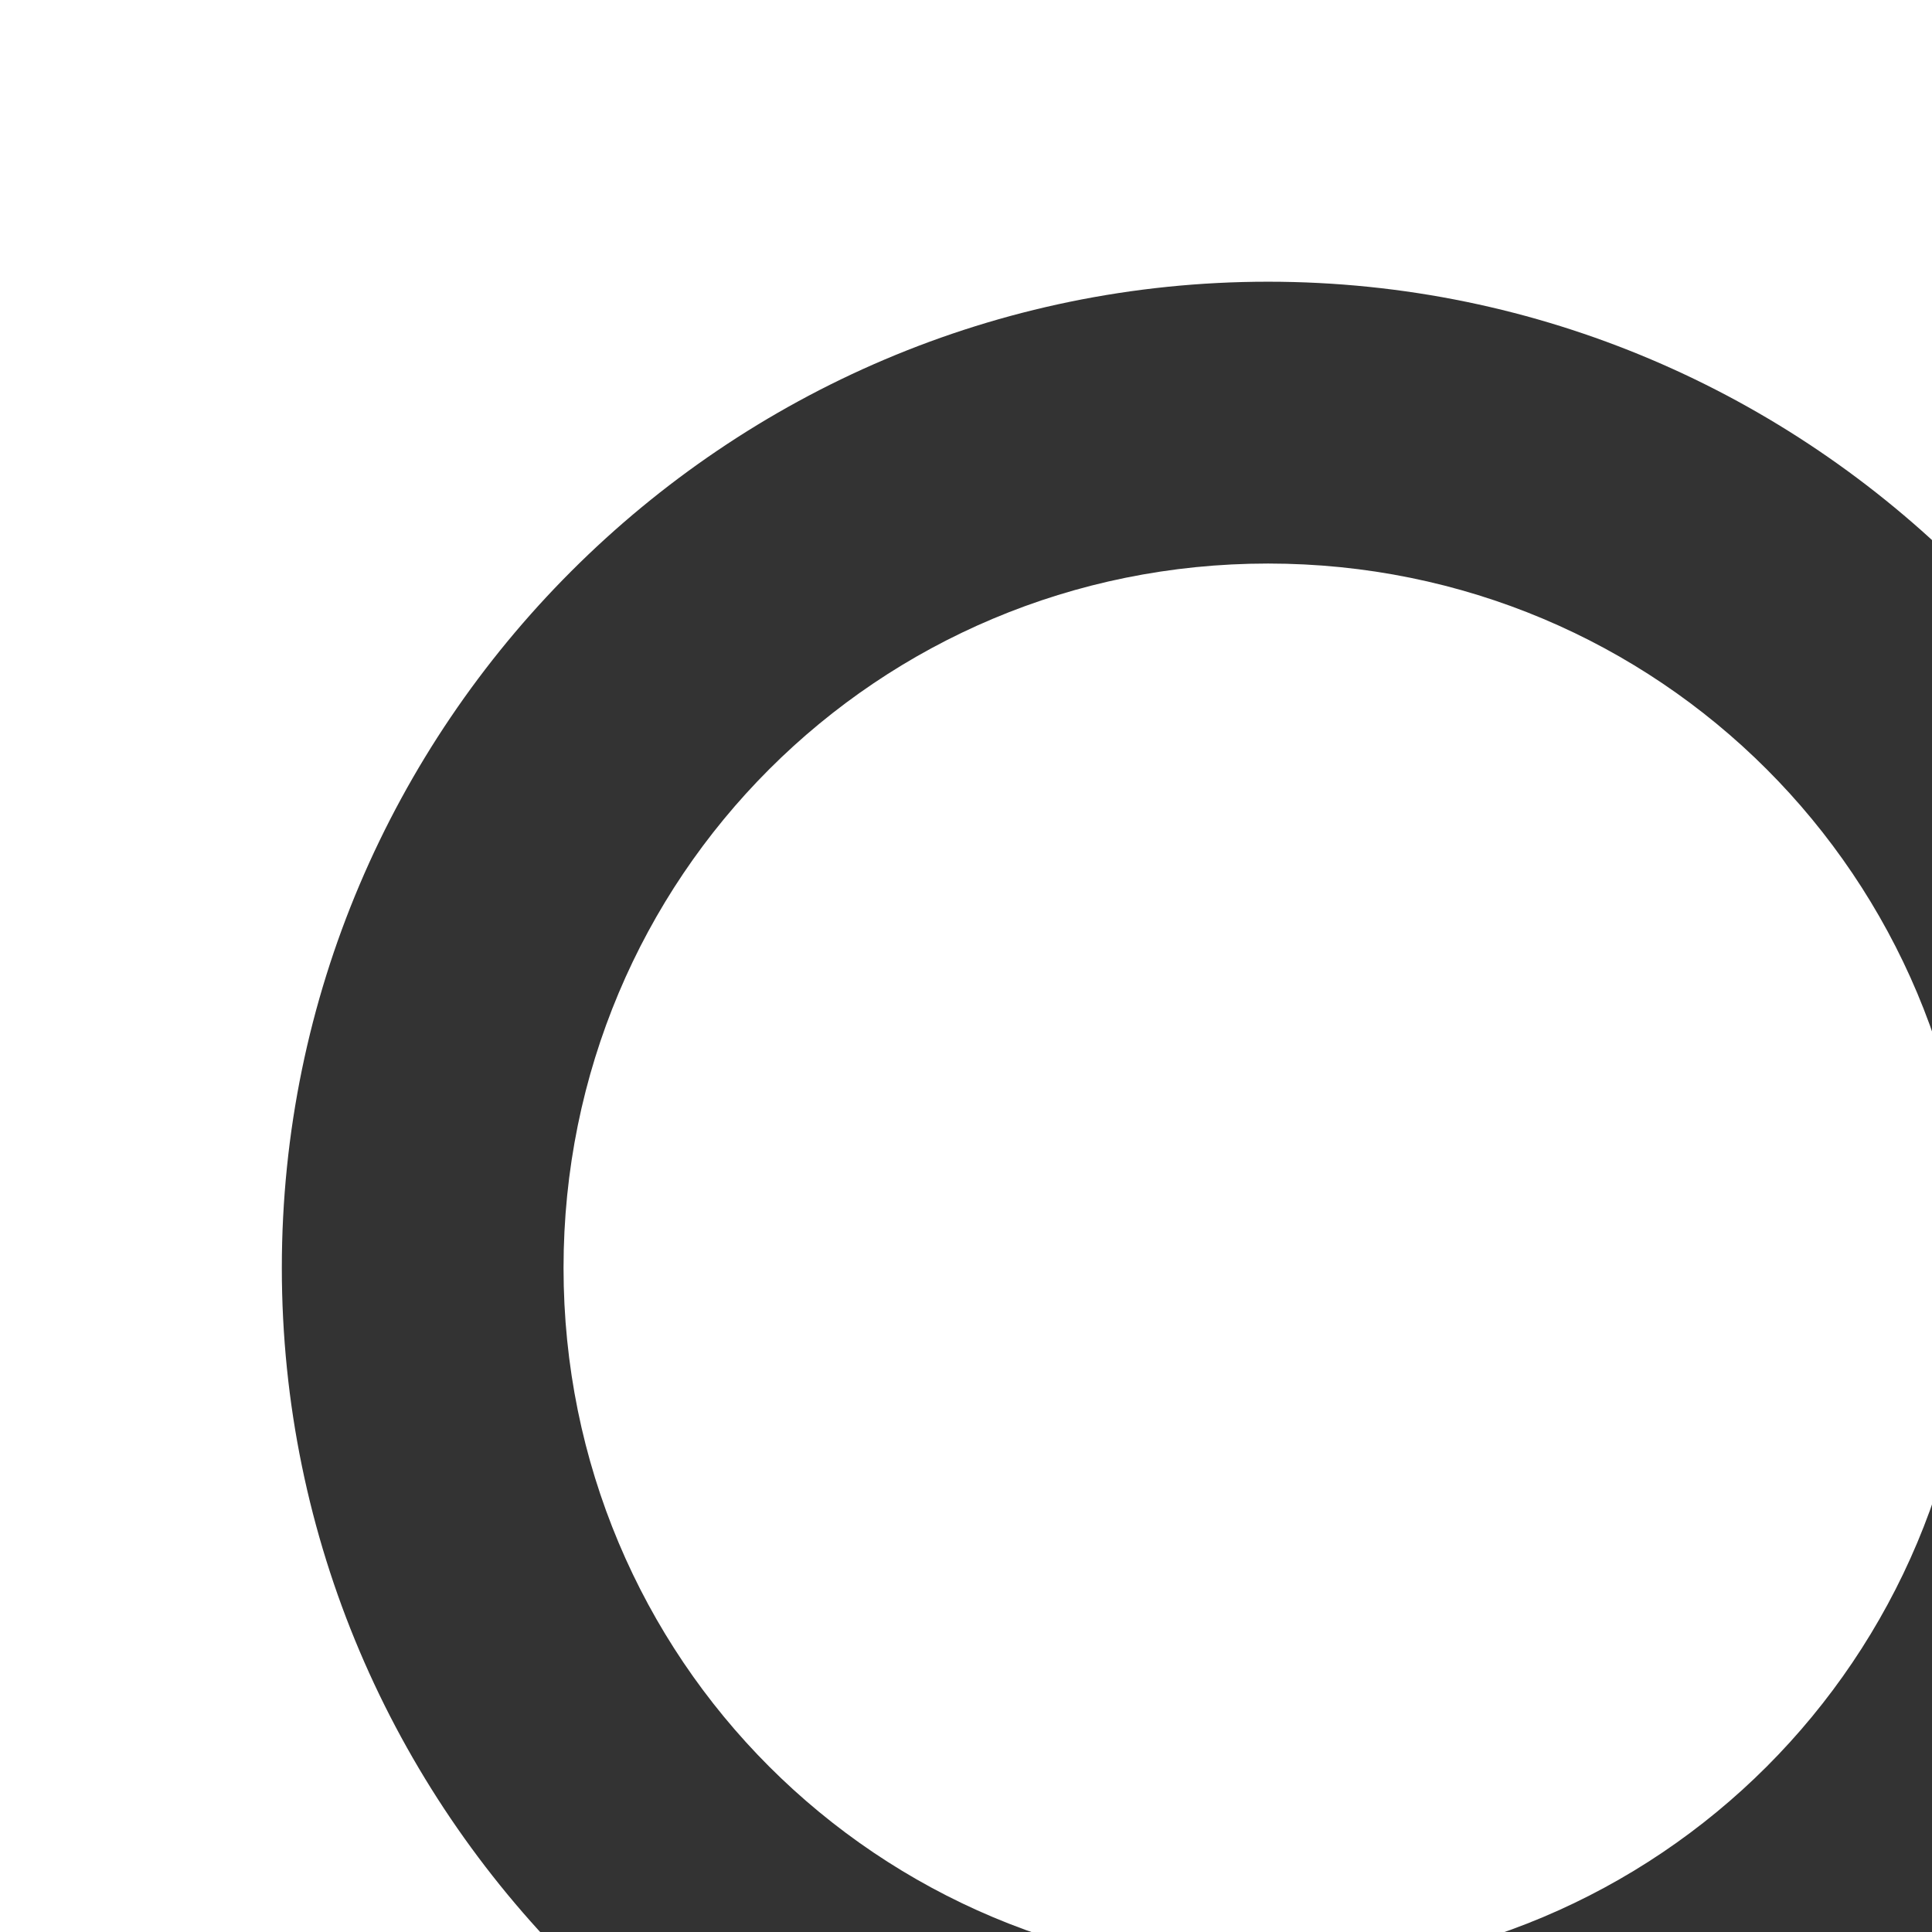
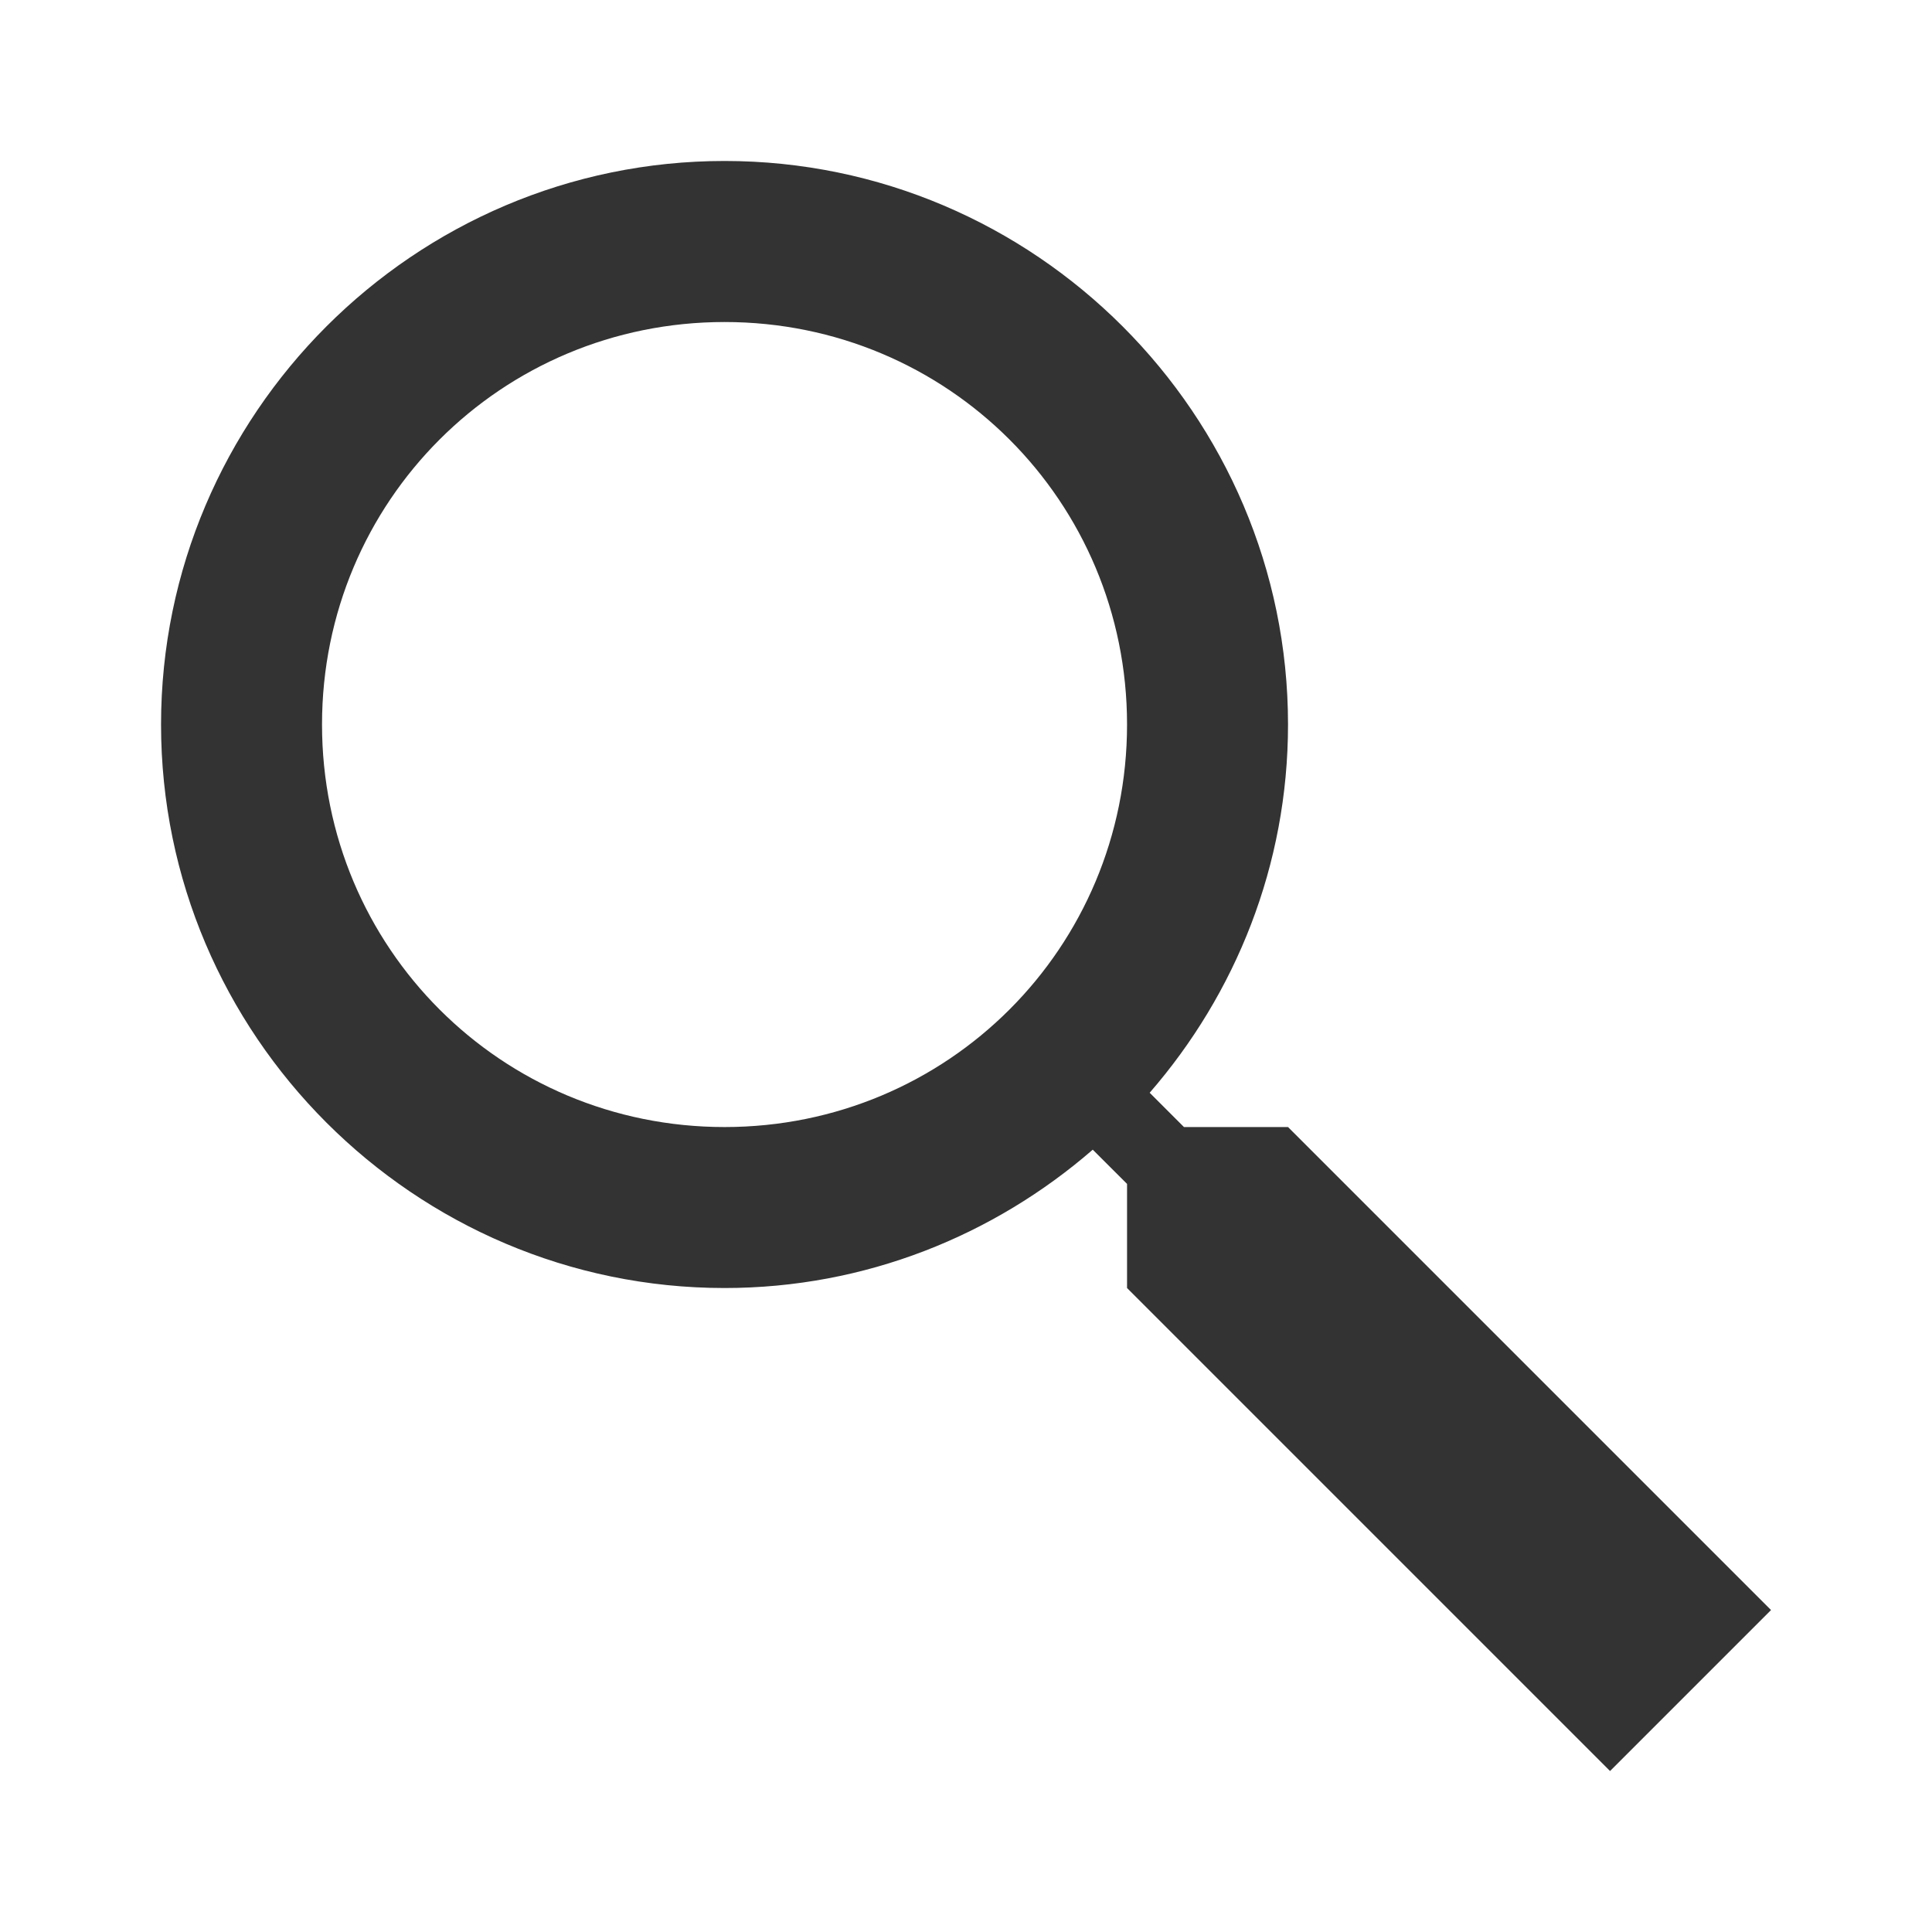
- <svg xmlns="http://www.w3.org/2000/svg" width="current" height="current" viewBox="0 0 16 16" fill="current">
+ <svg xmlns="http://www.w3.org/2000/svg" width="28" height="28" viewBox="0 0 28 28" fill="none">
  <g id="Search">
    <path id="Vector" d="M2.334 10.5C2.334 6.004 6.004 2.333 10.501 2.333C14.997 2.333 18.667 6.004 18.667 10.5C18.667 12.54 17.907 14.403 16.662 15.837L17.159 16.334H18.667L25.667 23.334L23.334 25.667L16.334 18.667V17.158L15.837 16.662C14.403 17.906 12.54 18.667 10.501 18.667C6.004 18.667 2.334 14.997 2.334 10.5ZM4.667 10.5C4.667 13.736 7.265 16.334 10.501 16.334C13.736 16.334 16.334 13.736 16.334 10.5C16.334 7.265 13.736 4.667 10.501 4.667C7.265 4.667 4.667 7.265 4.667 10.5Z" fill="#333333" />
  </g>
</svg>
